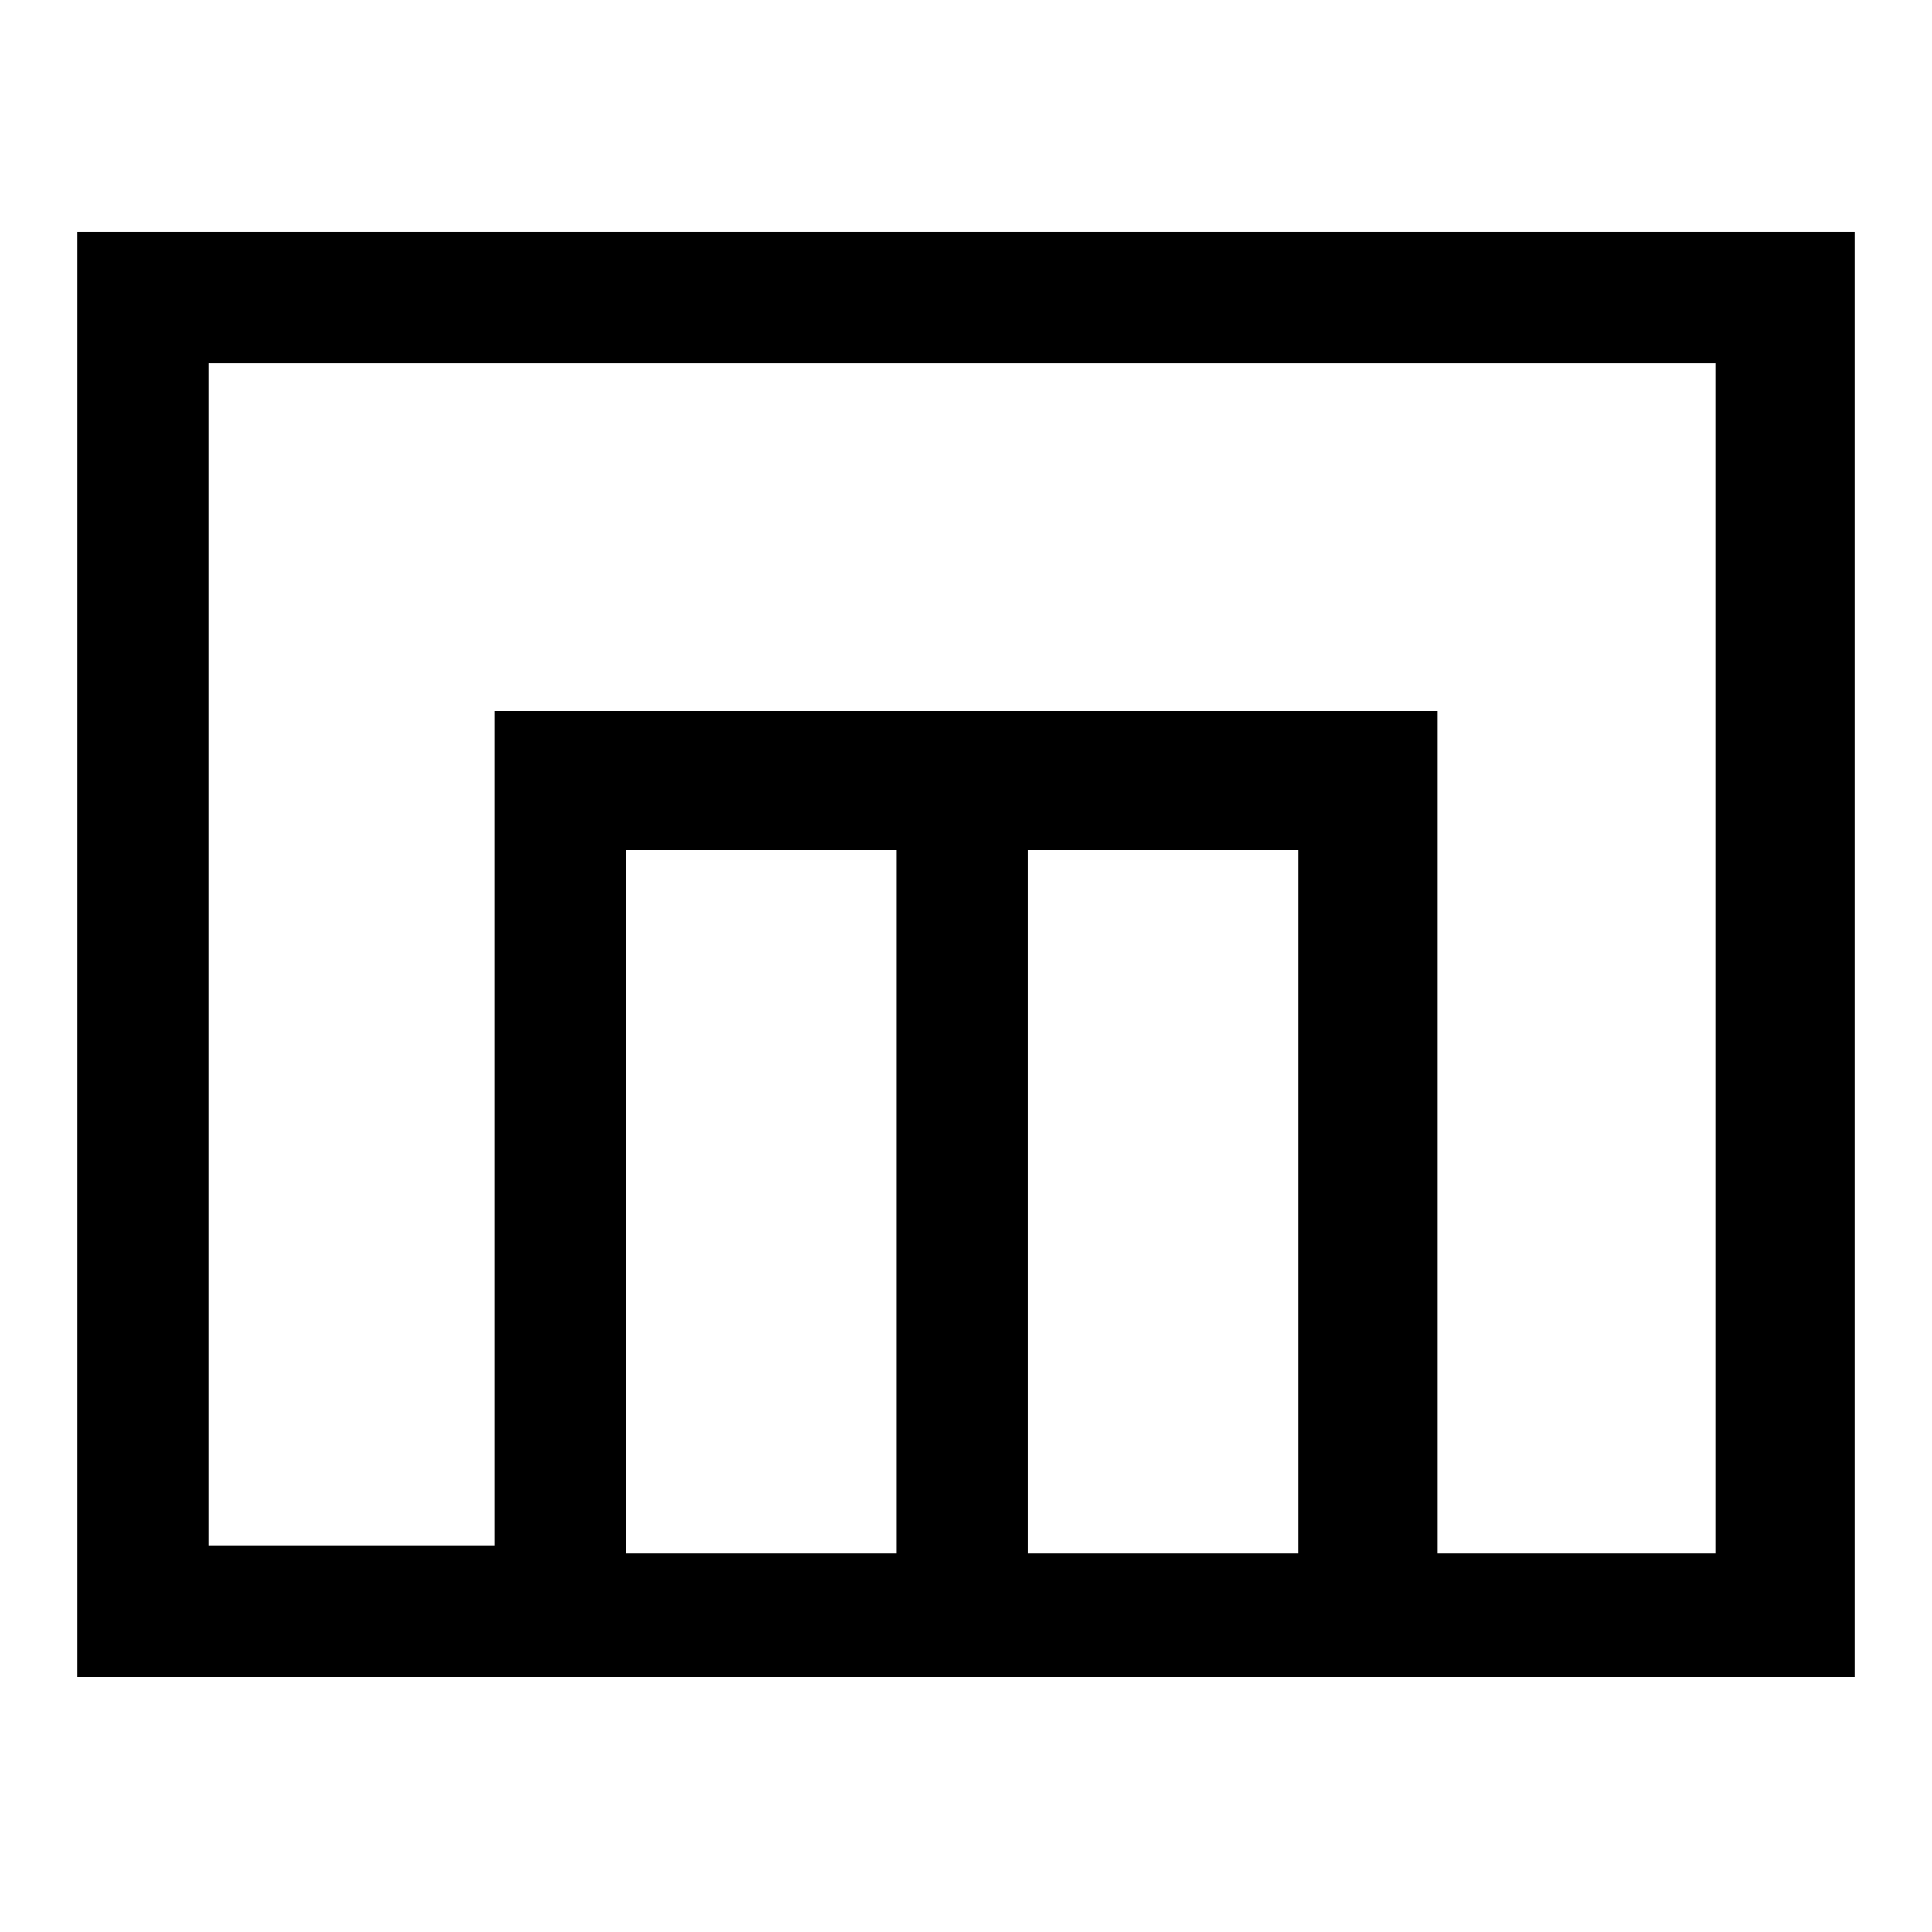
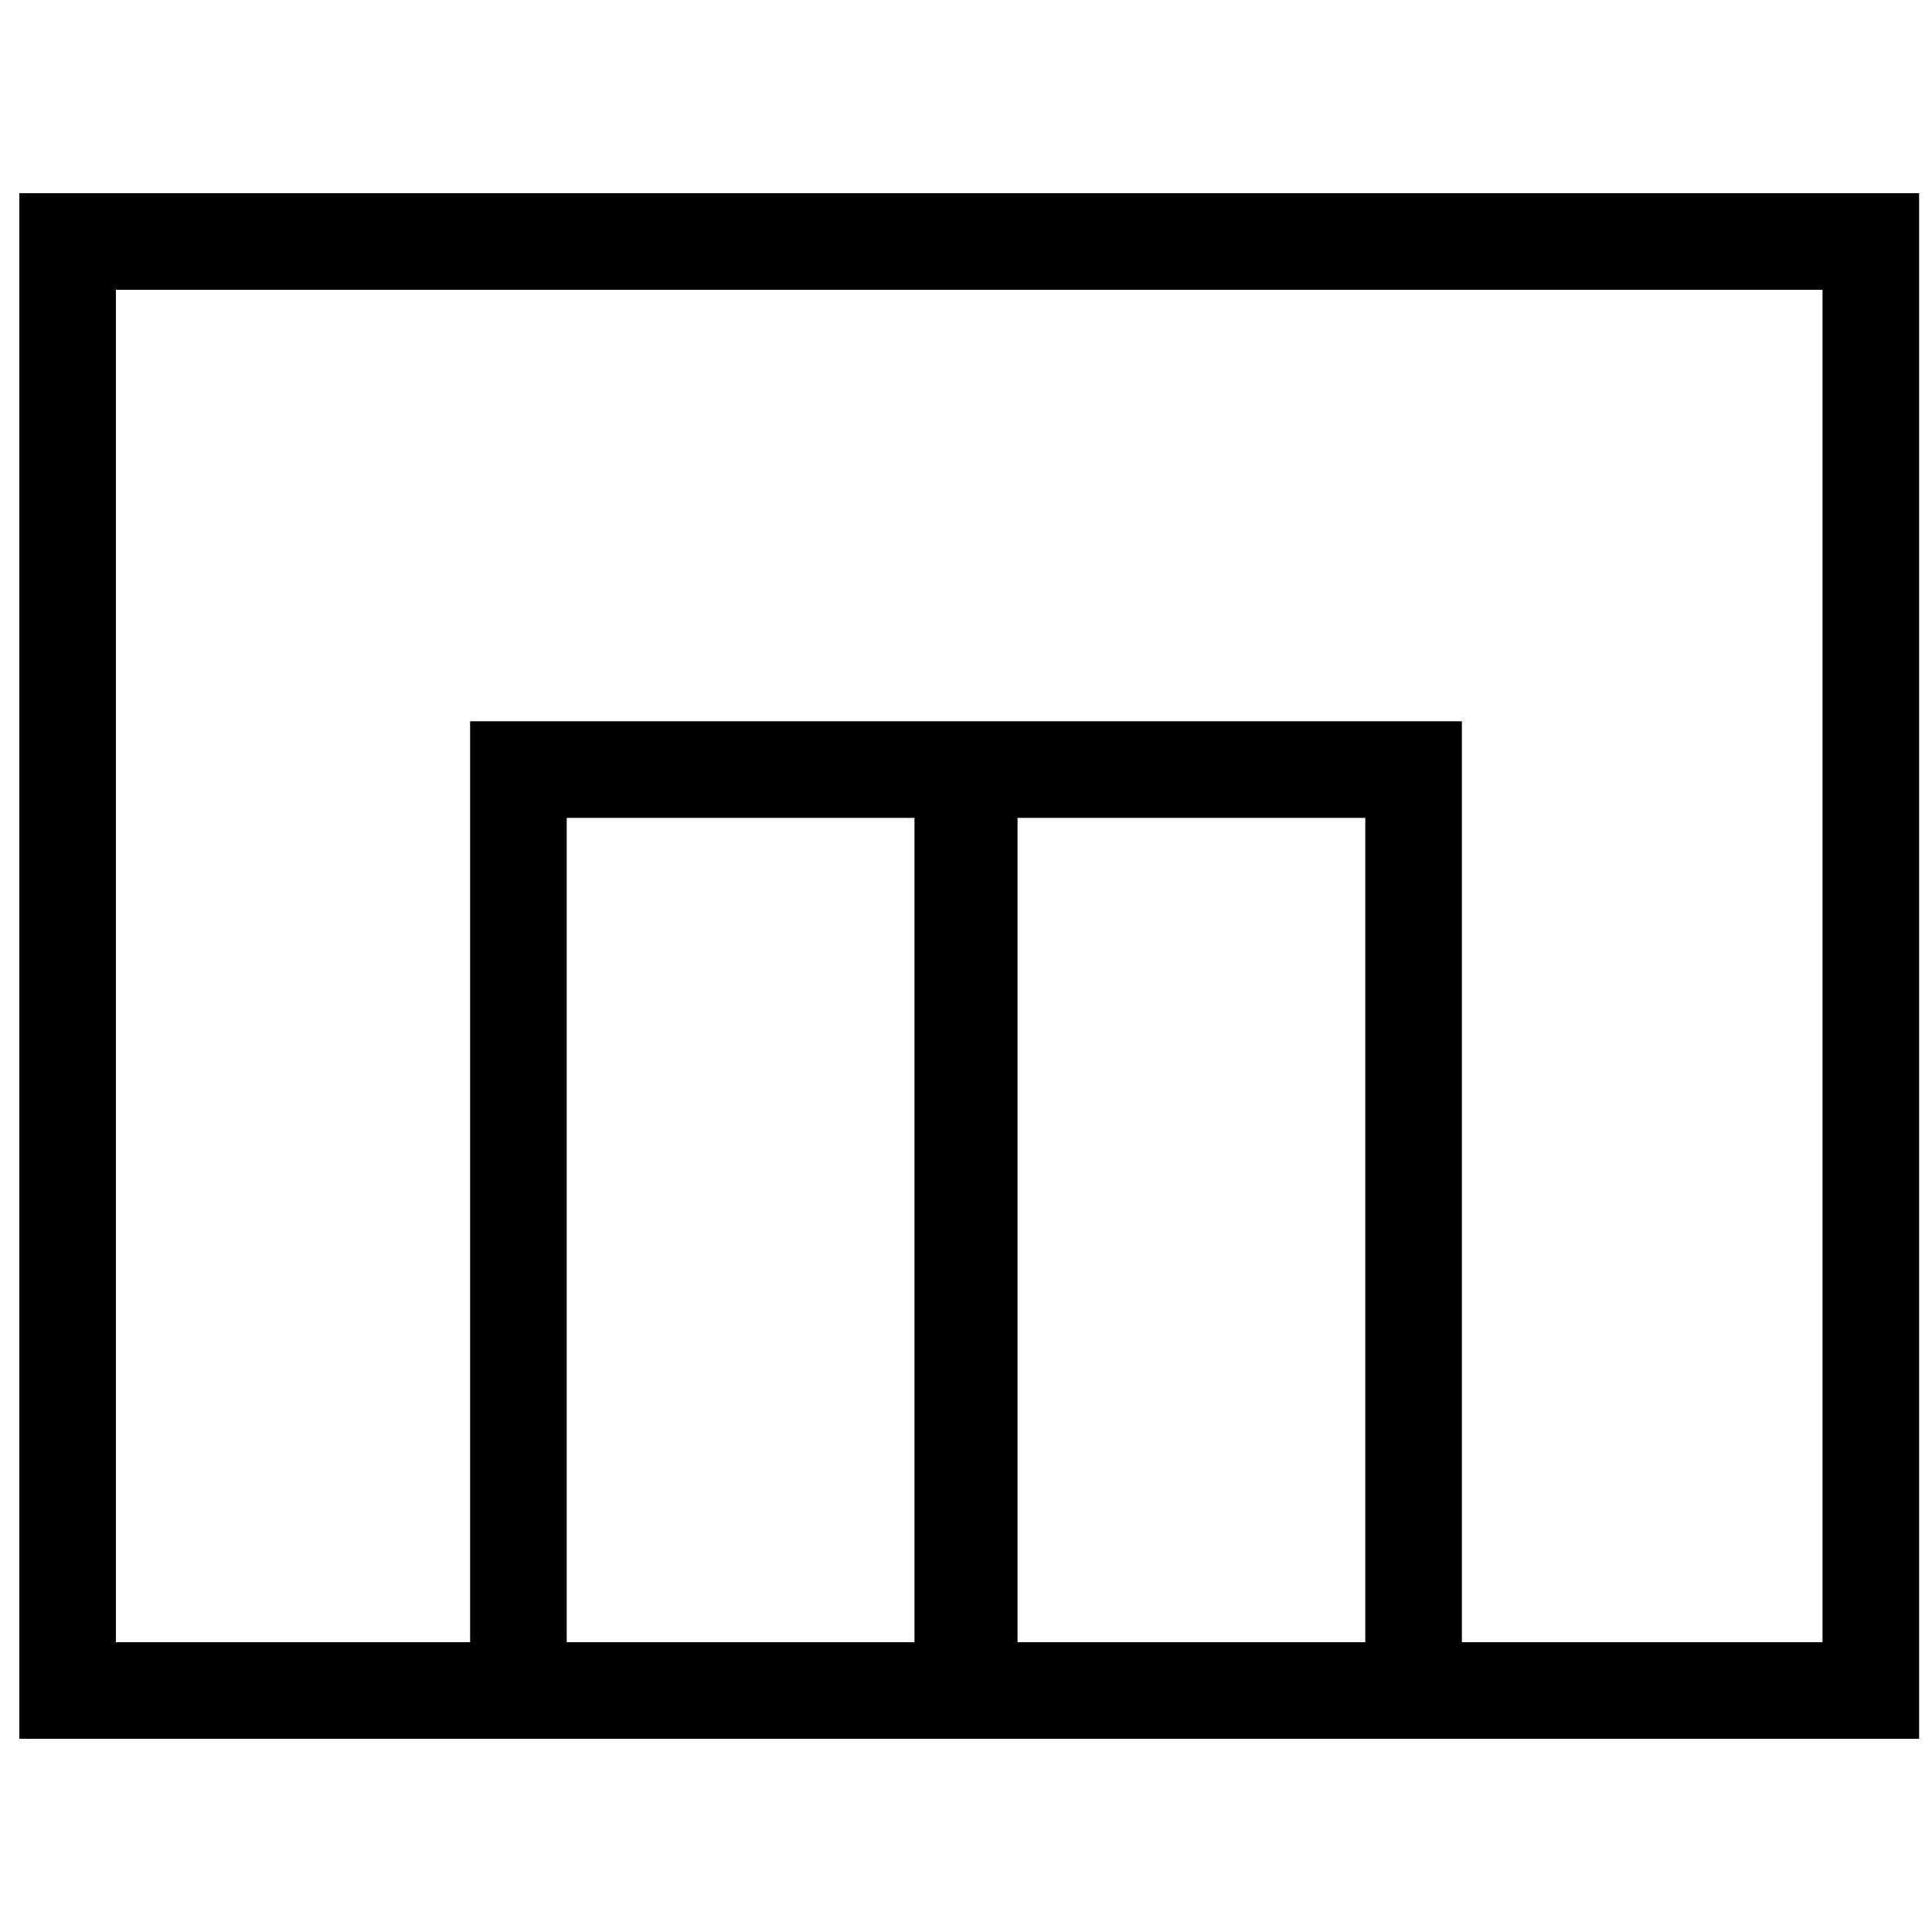
- <svg xmlns="http://www.w3.org/2000/svg" version="1.1" id="Layer_1" x="0px" y="0px" viewBox="0 0 25 25" style="enable-background:new 0 0 25 25;" xml:space="preserve">
-   <style type="text/css">
- 	.st0{fill:#000000;}
- </style>
-   <path class="st0" d="M1,3v18.7h5.4h12.2H24V3H1z M8.1,20.1v-9.1h3.5v9.1H8.1z M13.3,20.1v-9.1h3.5v9.1H13.3z M22.3,20.1h-3.7V9.2  H6.4v10.8H2.7V4.7h19.5V20.1z" />
+ <svg xmlns="http://www.w3.org/2000/svg" xml:space="preserve" style="enable-background:new 0 0 30 30" viewBox="0 0 30 30">
+   <path d="M.3 3v24h29.5V3H.3zm8.5 22.5V12.7h5.4v12.8H8.8zm7 0V12.7h5.4v12.8h-5.4zm12.5 0h-5.6V11.2H7.3v14.3H1.8v-21h26.5v21z" />
</svg>
